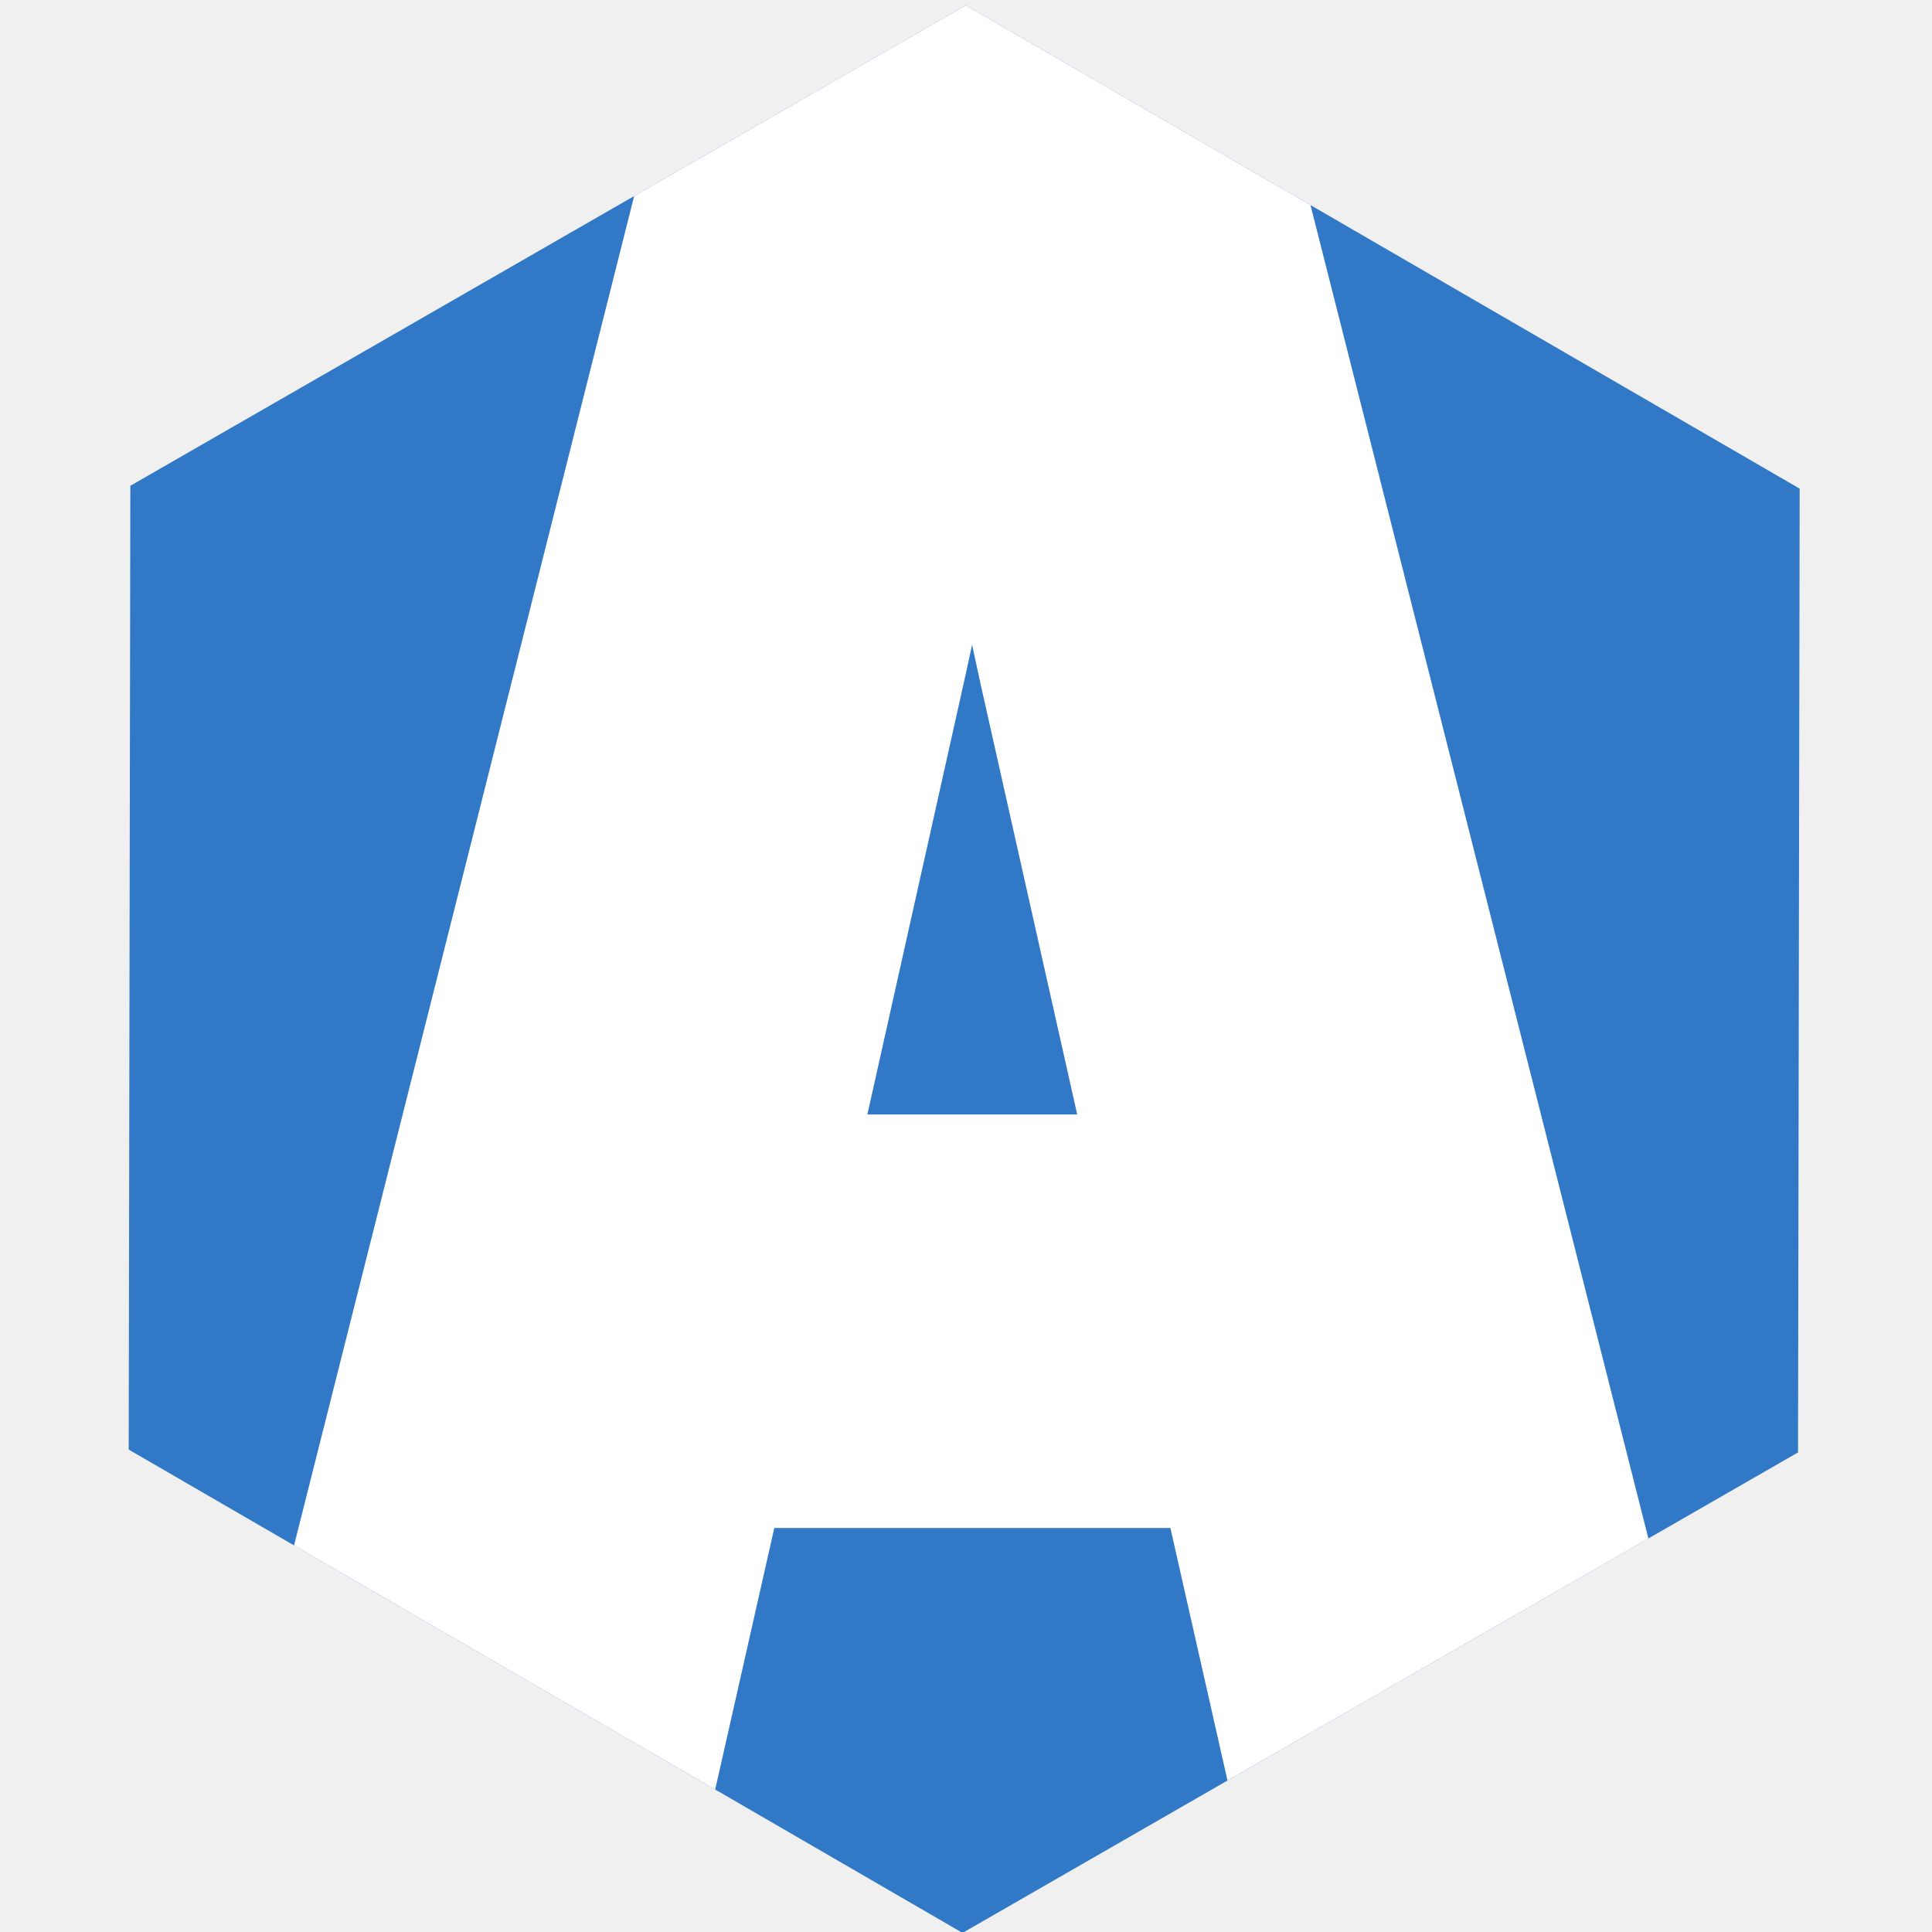
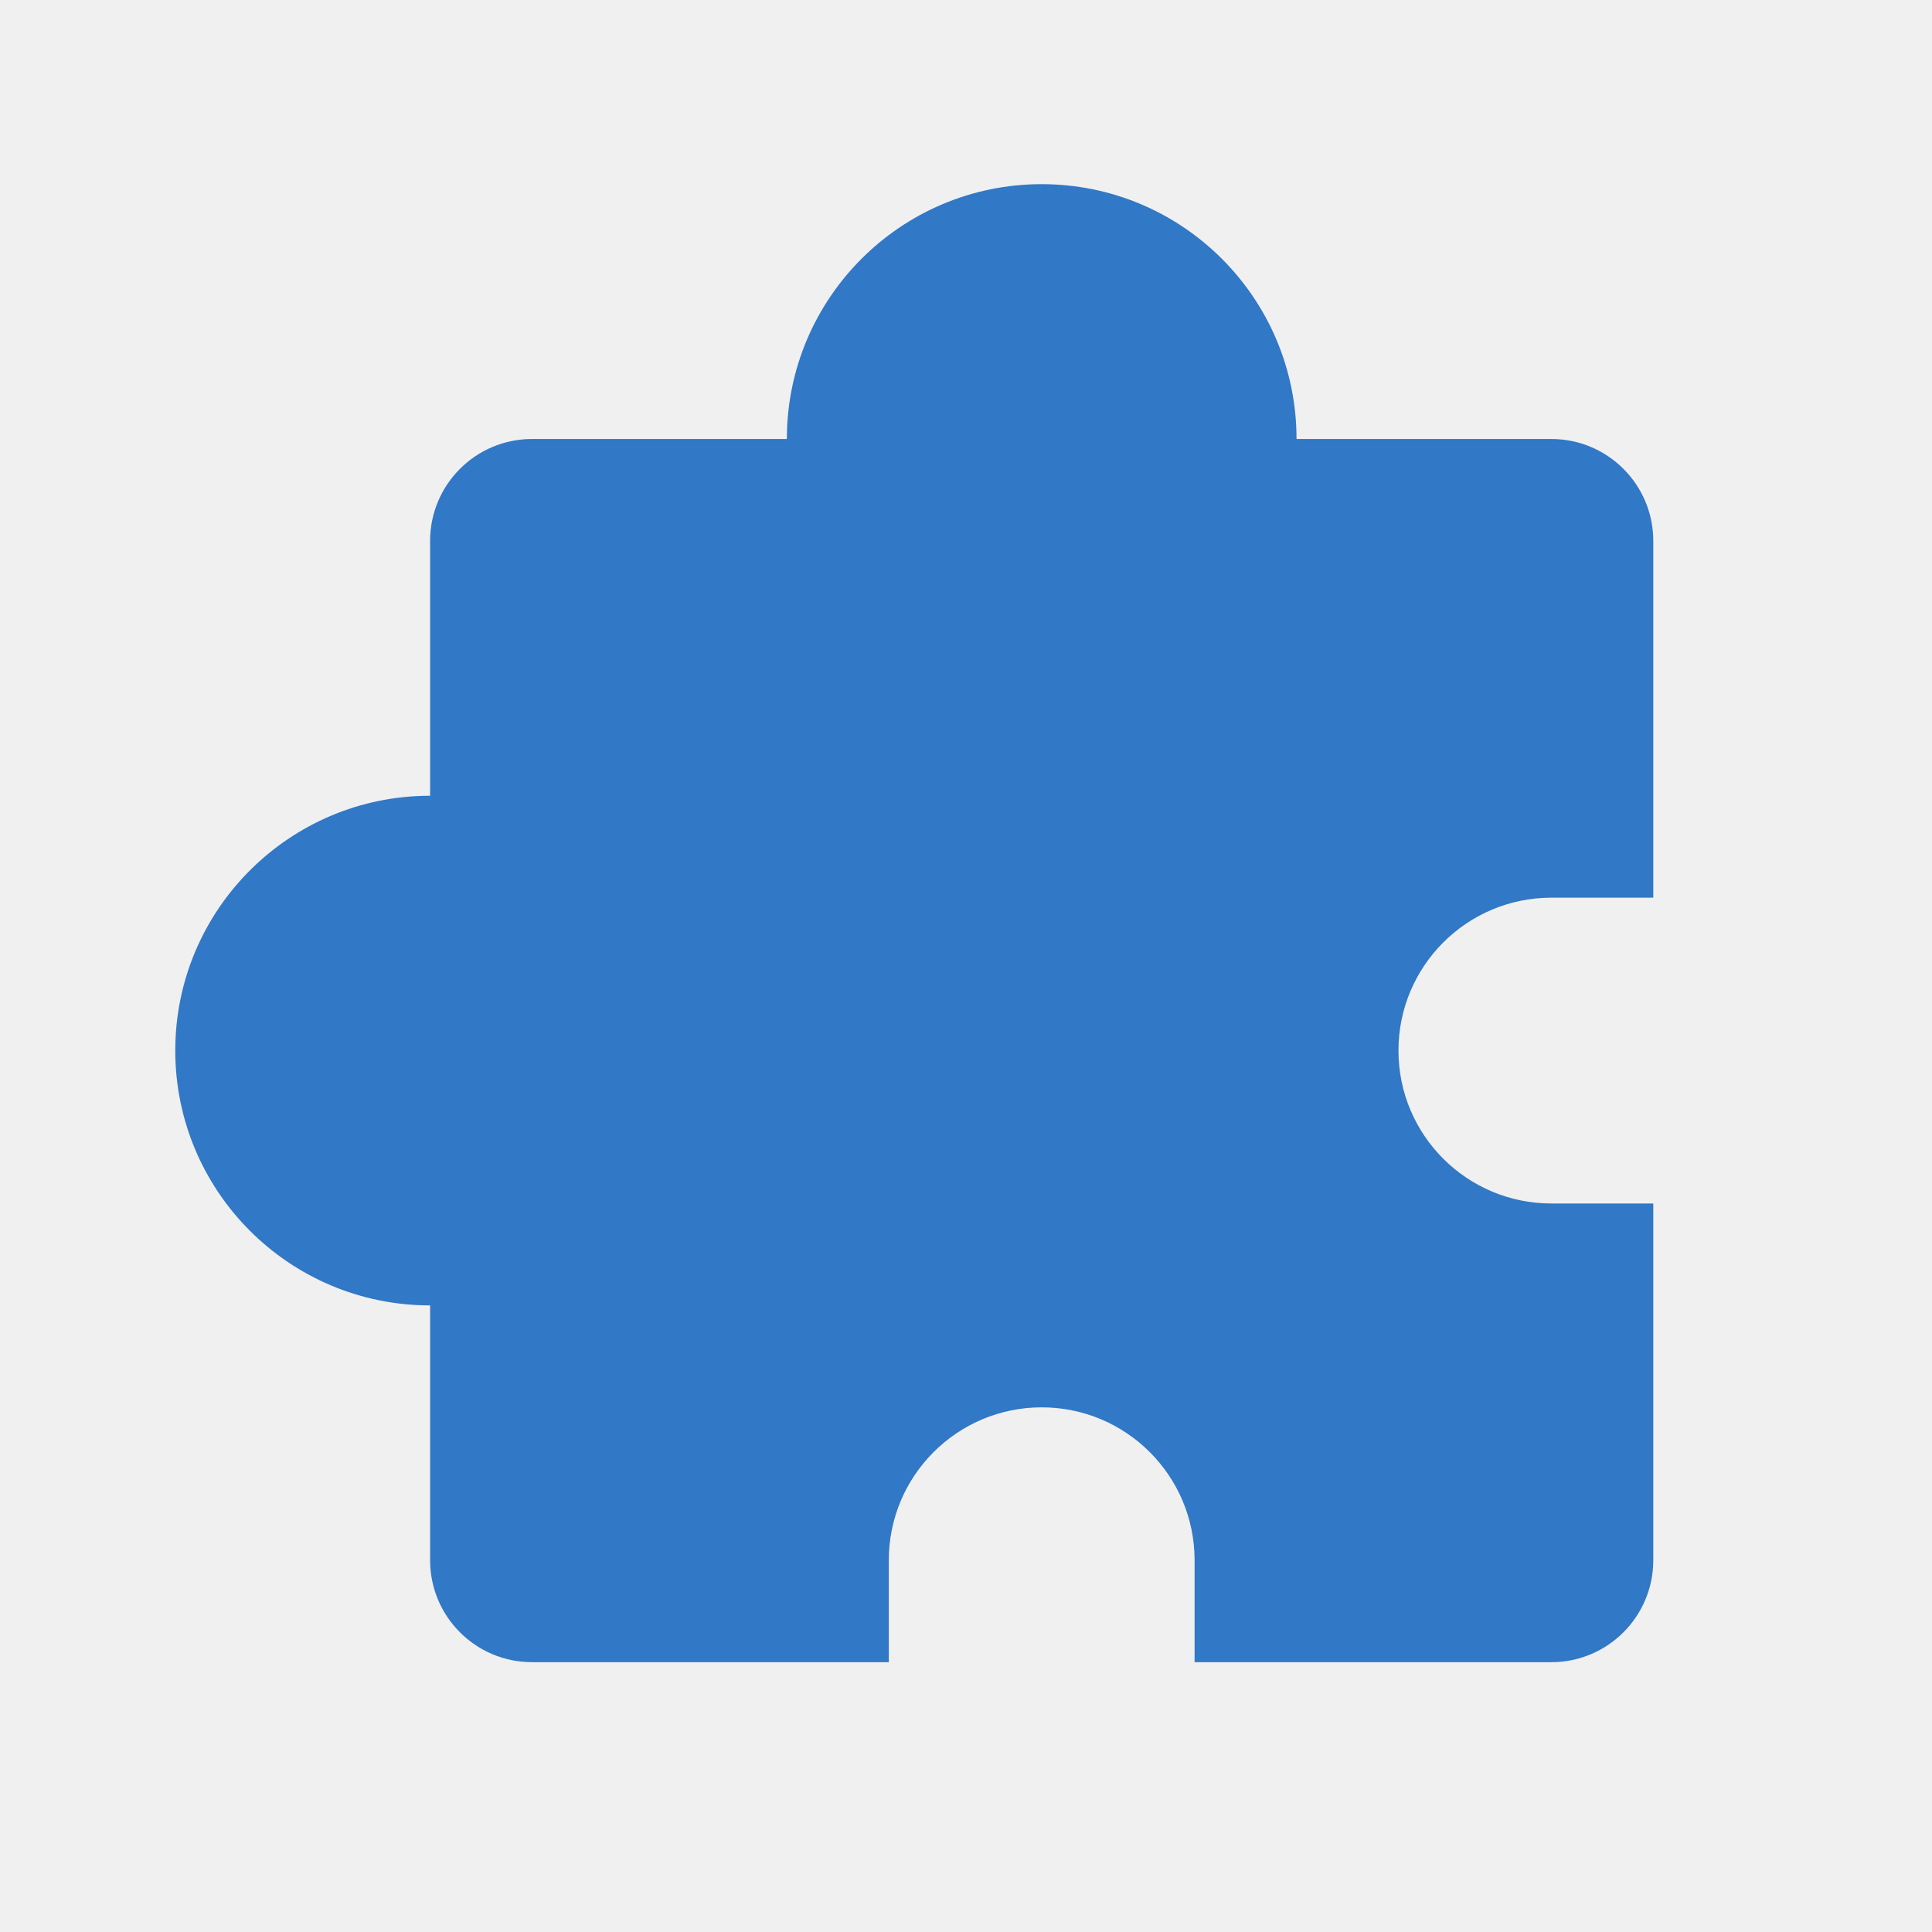
<svg xmlns="http://www.w3.org/2000/svg" width="500" height="500" viewBox="0 0 500 500" version="1.1" id="svg1" xml:space="preserve">
  <defs id="defs1">
    <linearGradient id="swatch61">
      <stop style="stop-color:#5090d0;stop-opacity:1;" offset="0" id="stop61" />
    </linearGradient>
    <linearGradient id="swatch30">
      <stop style="stop-color:#f9f9f9;stop-opacity:1;" offset="0" id="stop30" />
    </linearGradient>
  </defs>
-   <path style="display:inline;opacity:1;fill:#3178c6;fill-opacity:1;stroke:none;stroke-width:72.982;stroke-linecap:round;stroke-linejoin:round;stroke-miterlimit:10" id="path1" d="M 465.752,131.041 465.327,380.467 249.106,504.813 33.309,379.732 33.733,130.306 249.955,5.96 Z" transform="translate(0,-4.582609)" />
-   <path style="color:#000000;-inkscape-font-specification:'JetBrains Mono Bold';display:none;fill:#ffffff;stroke-linecap:round;stroke-miterlimit:10;-inkscape-stroke:none" d="M 181.791,-7.369 46.789,528.236 H 173.09 l 27.299,-120.797 h 102.51 l 27.299,120.797 H 456.529 L 320.793,-7.369 Z M 251.582,178.852 c 0.84,3.791 1.407,6.675 2.289,10.605 l 24.912,110.969 h -54.305 l 24.918,-111.57 c 0.842,-3.673 1.382,-6.445 2.186,-10.004 z" id="path4" transform="translate(0,-12)" />
-   <path id="path6" style="color:#000000;-inkscape-font-specification:'JetBrains Mono Bold';display:inline;fill:#ffffff;stroke-linecap:round;stroke-miterlimit:10;-inkscape-stroke:none" d="M 249.955,13.377 164.119,62.738 76.1,411.951 185.092,475.127 l 15.297,-67.688 h 102.51 l 14.771,65.361 108.934,-62.646 -87.451,-345.076 z m 1.627,165.475 c 0.84,3.791 1.407,6.675 2.289,10.605 l 24.912,110.969 h -54.305 l 24.918,-111.57 c 0.842,-3.673 1.382,-6.445 2.186,-10.004 z" transform="translate(0,-12)" />
+   <path id="path1-2" style="fill:#3178c6;fill-opacity:1;stroke-width:19.125" d="m 269.589,47.66 c -36.423,0 -65.95,29.527 -65.95,65.95 h -65.95 c -14.569,0 -26.379,11.812 -26.379,26.381 v 65.95 c -36.423,0 -65.95,29.527 -65.95,65.95 0,36.423 29.527,65.948 65.95,65.948 v 65.95 c 0,14.569 11.81,26.381 26.379,26.381 h 92.331 v -26.381 c 0,-21.854 17.716,-39.569 39.569,-39.569 21.854,0 39.569,17.716 39.569,39.569 v 26.381 h 92.331 c 14.569,0 26.379,-11.812 26.379,-26.381 V 311.461 H 401.49 c -21.854,0 -39.569,-17.716 -39.569,-39.569 0,-21.854 17.716,-39.571 39.569,-39.571 h 26.379 v -92.329 c 0,-14.569 -11.81,-26.381 -26.379,-26.381 h -65.95 c 0,-36.423 -29.527,-65.95 -65.95,-65.95 z" />
</svg>
